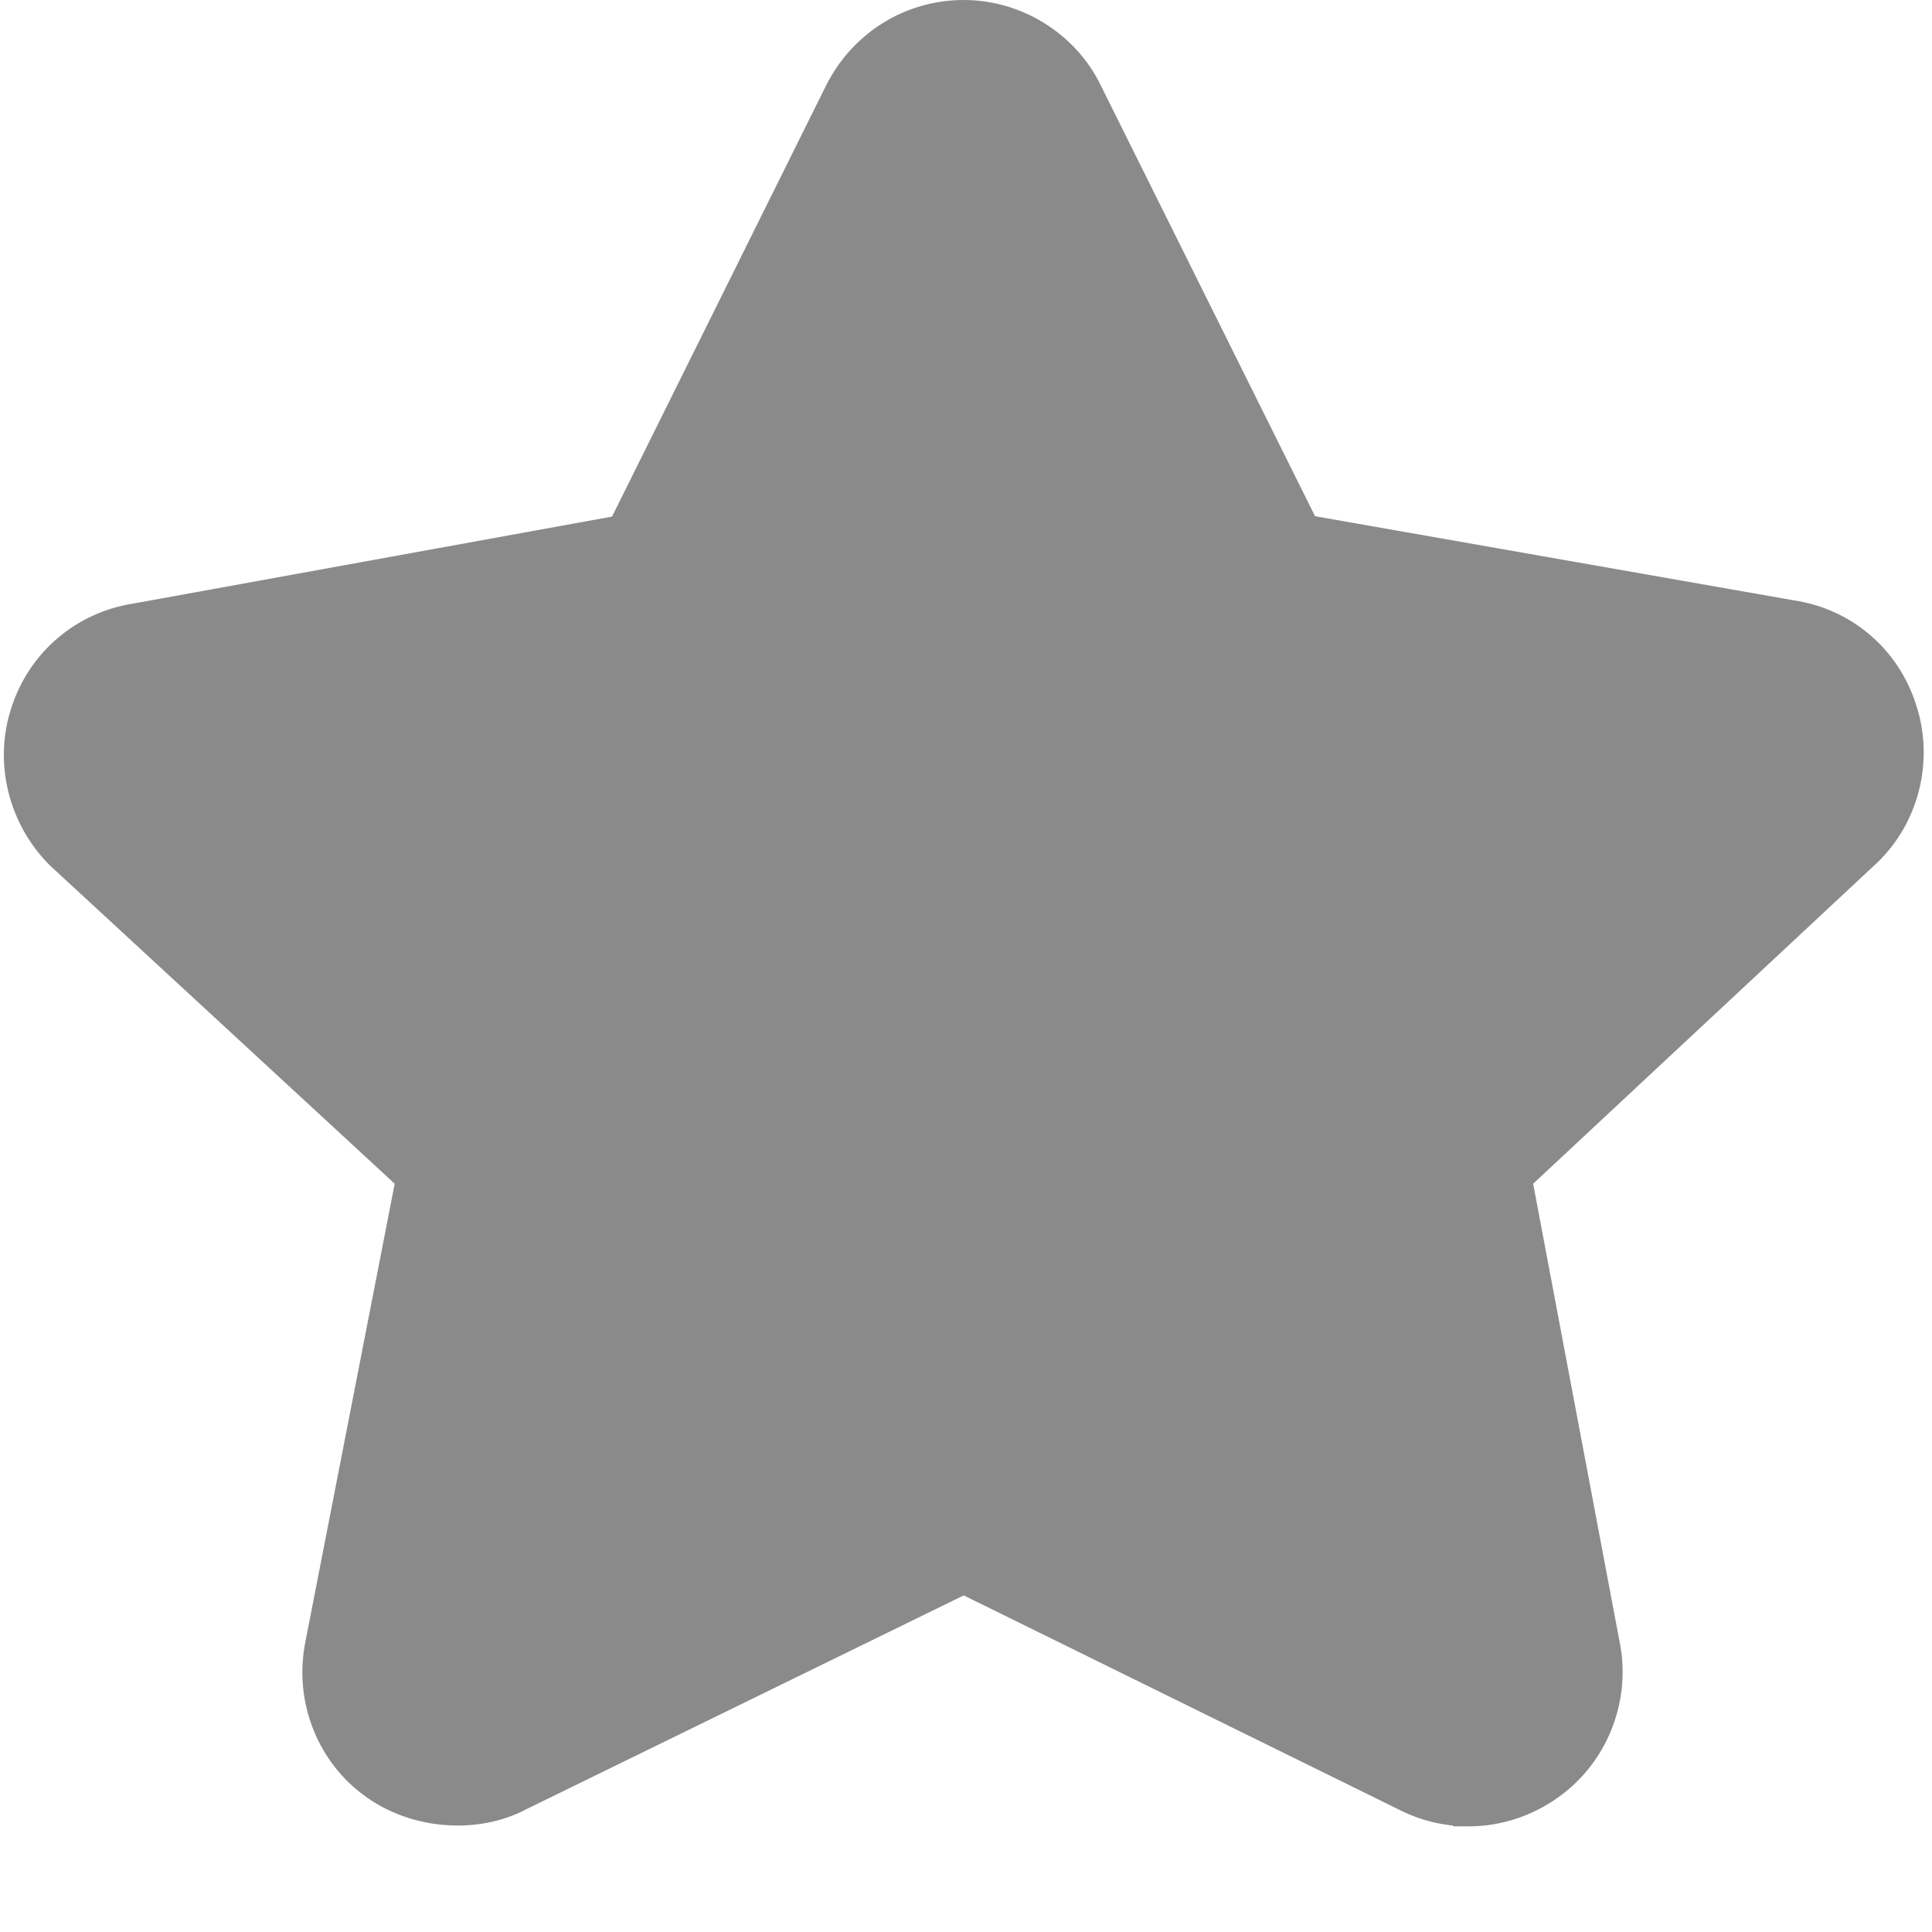
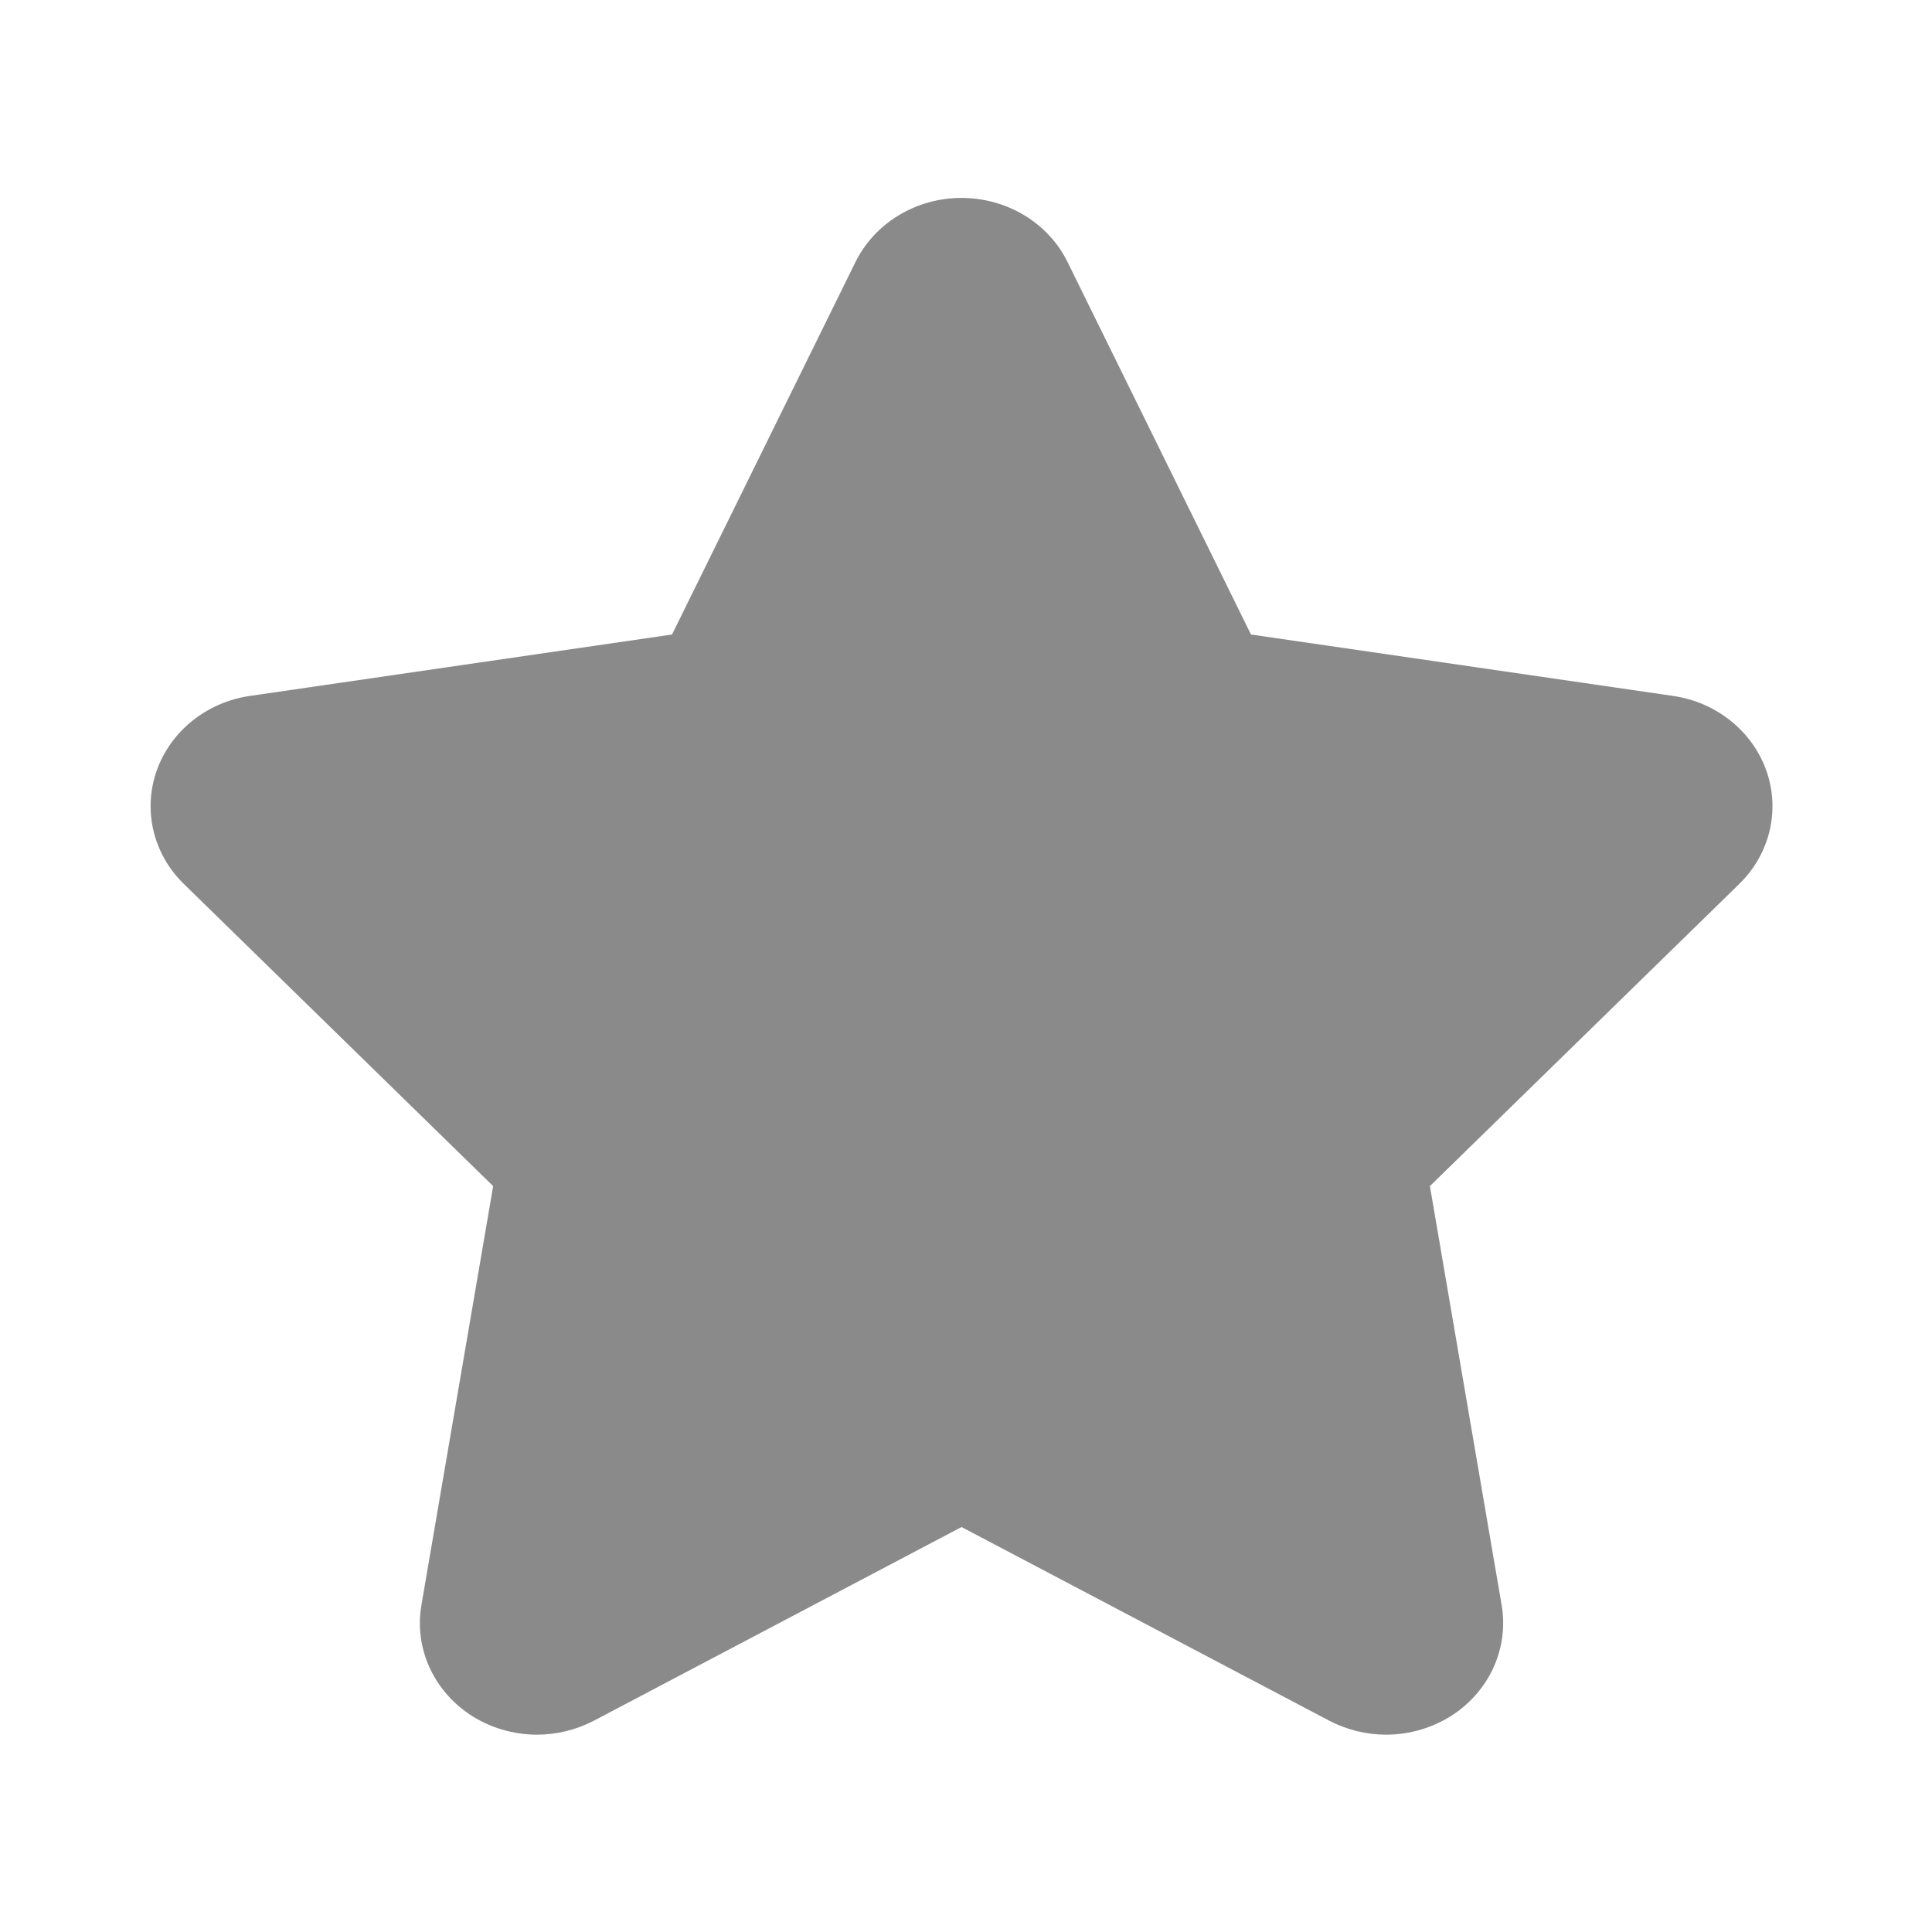
- <svg xmlns="http://www.w3.org/2000/svg" t="1642045077353" class="icon" viewBox="0 0 1024 1024" version="1.1" p-id="3200" width="16" height="16">
+ <svg xmlns="http://www.w3.org/2000/svg" t="1648801216228" class="icon" viewBox="0 0 1024 1024" version="1.1" p-id="1576" width="20" height="20">
  <defs>
-     <style type="text/css" />
+     <style type="text/css">@font-face { font-family: feedback-iconfont; src: url("//at.alicdn.com/t/font_1031158_u69w8yhxdu.woff2?t=1630033759944") format("woff2"), url("//at.alicdn.com/t/font_1031158_u69w8yhxdu.woff?t=1630033759944") format("woff"), url("//at.alicdn.com/t/font_1031158_u69w8yhxdu.ttf?t=1630033759944") format("truetype"); }
+ </style>
  </defs>
-   <path d="M1015.6 373.6c-9.4-29.6-34.2-50.8-64.8-55.4l-253.8-44.6-113.4-228C570.4 18 541.6 0 510.8 0c-31 0-59 17.4-73 45.4l-113.4 228.4-253.2 46c-30.8 4.6-55.8 26-65.2 55.4-9.6 29.2-1.4 62.2 21 84l182.2 168.2-47.8 245.2v0.2c-5.2 30.6 7.6 61.8 32.4 79.4 24.2 17.6 59.2 20.4 85 6.8l232-113.4 230 113.2c9.2 4.8 19.2 7.8 29.4 8.8v0.4h8.4c17 0 33.8-5.6 47.6-15.6 25.2-18 38-49.6 32.6-80.2l-46.2-244.8 182.6-170.4 0.2-0.2c21.8-21.2 29.8-54 20.2-83.2z" fill="#8a8a8a" p-id="3201" />
+   <path d="M509.607 104.904c-24.044 0-45.923 13.226-56.177 33.956L356.19 336.302l-223.674 32.542c-22.983 3.304-42.101 18.718-49.482 39.659-7.381 21.048-1.812 44.232 14.432 60.033l163.916 160.126-38.012 222.017c-3.868 22.408 6.032 44.82 25.459 57.947 10.697 7.116 23.204 10.785 35.757 10.785 10.299 0 20.664-2.475 30.056-7.337l194.988-102.721L704.662 912.073c9.369 4.862 19.713 7.337 29.99 7.337 12.575 0 25.082-3.669 35.779-10.785 19.426-13.127 29.305-35.538 25.461-57.947l-38.013-222.017 163.938-160.126c16.221-15.812 21.811-38.985 14.408-60.033-7.403-20.941-26.519-36.354-49.503-39.659L663.048 336.302l-97.241-197.442C555.62 118.131 533.696 104.904 509.607 104.904L509.607 104.904z" p-id="1577" fill="#8a8a8a" />
</svg>
